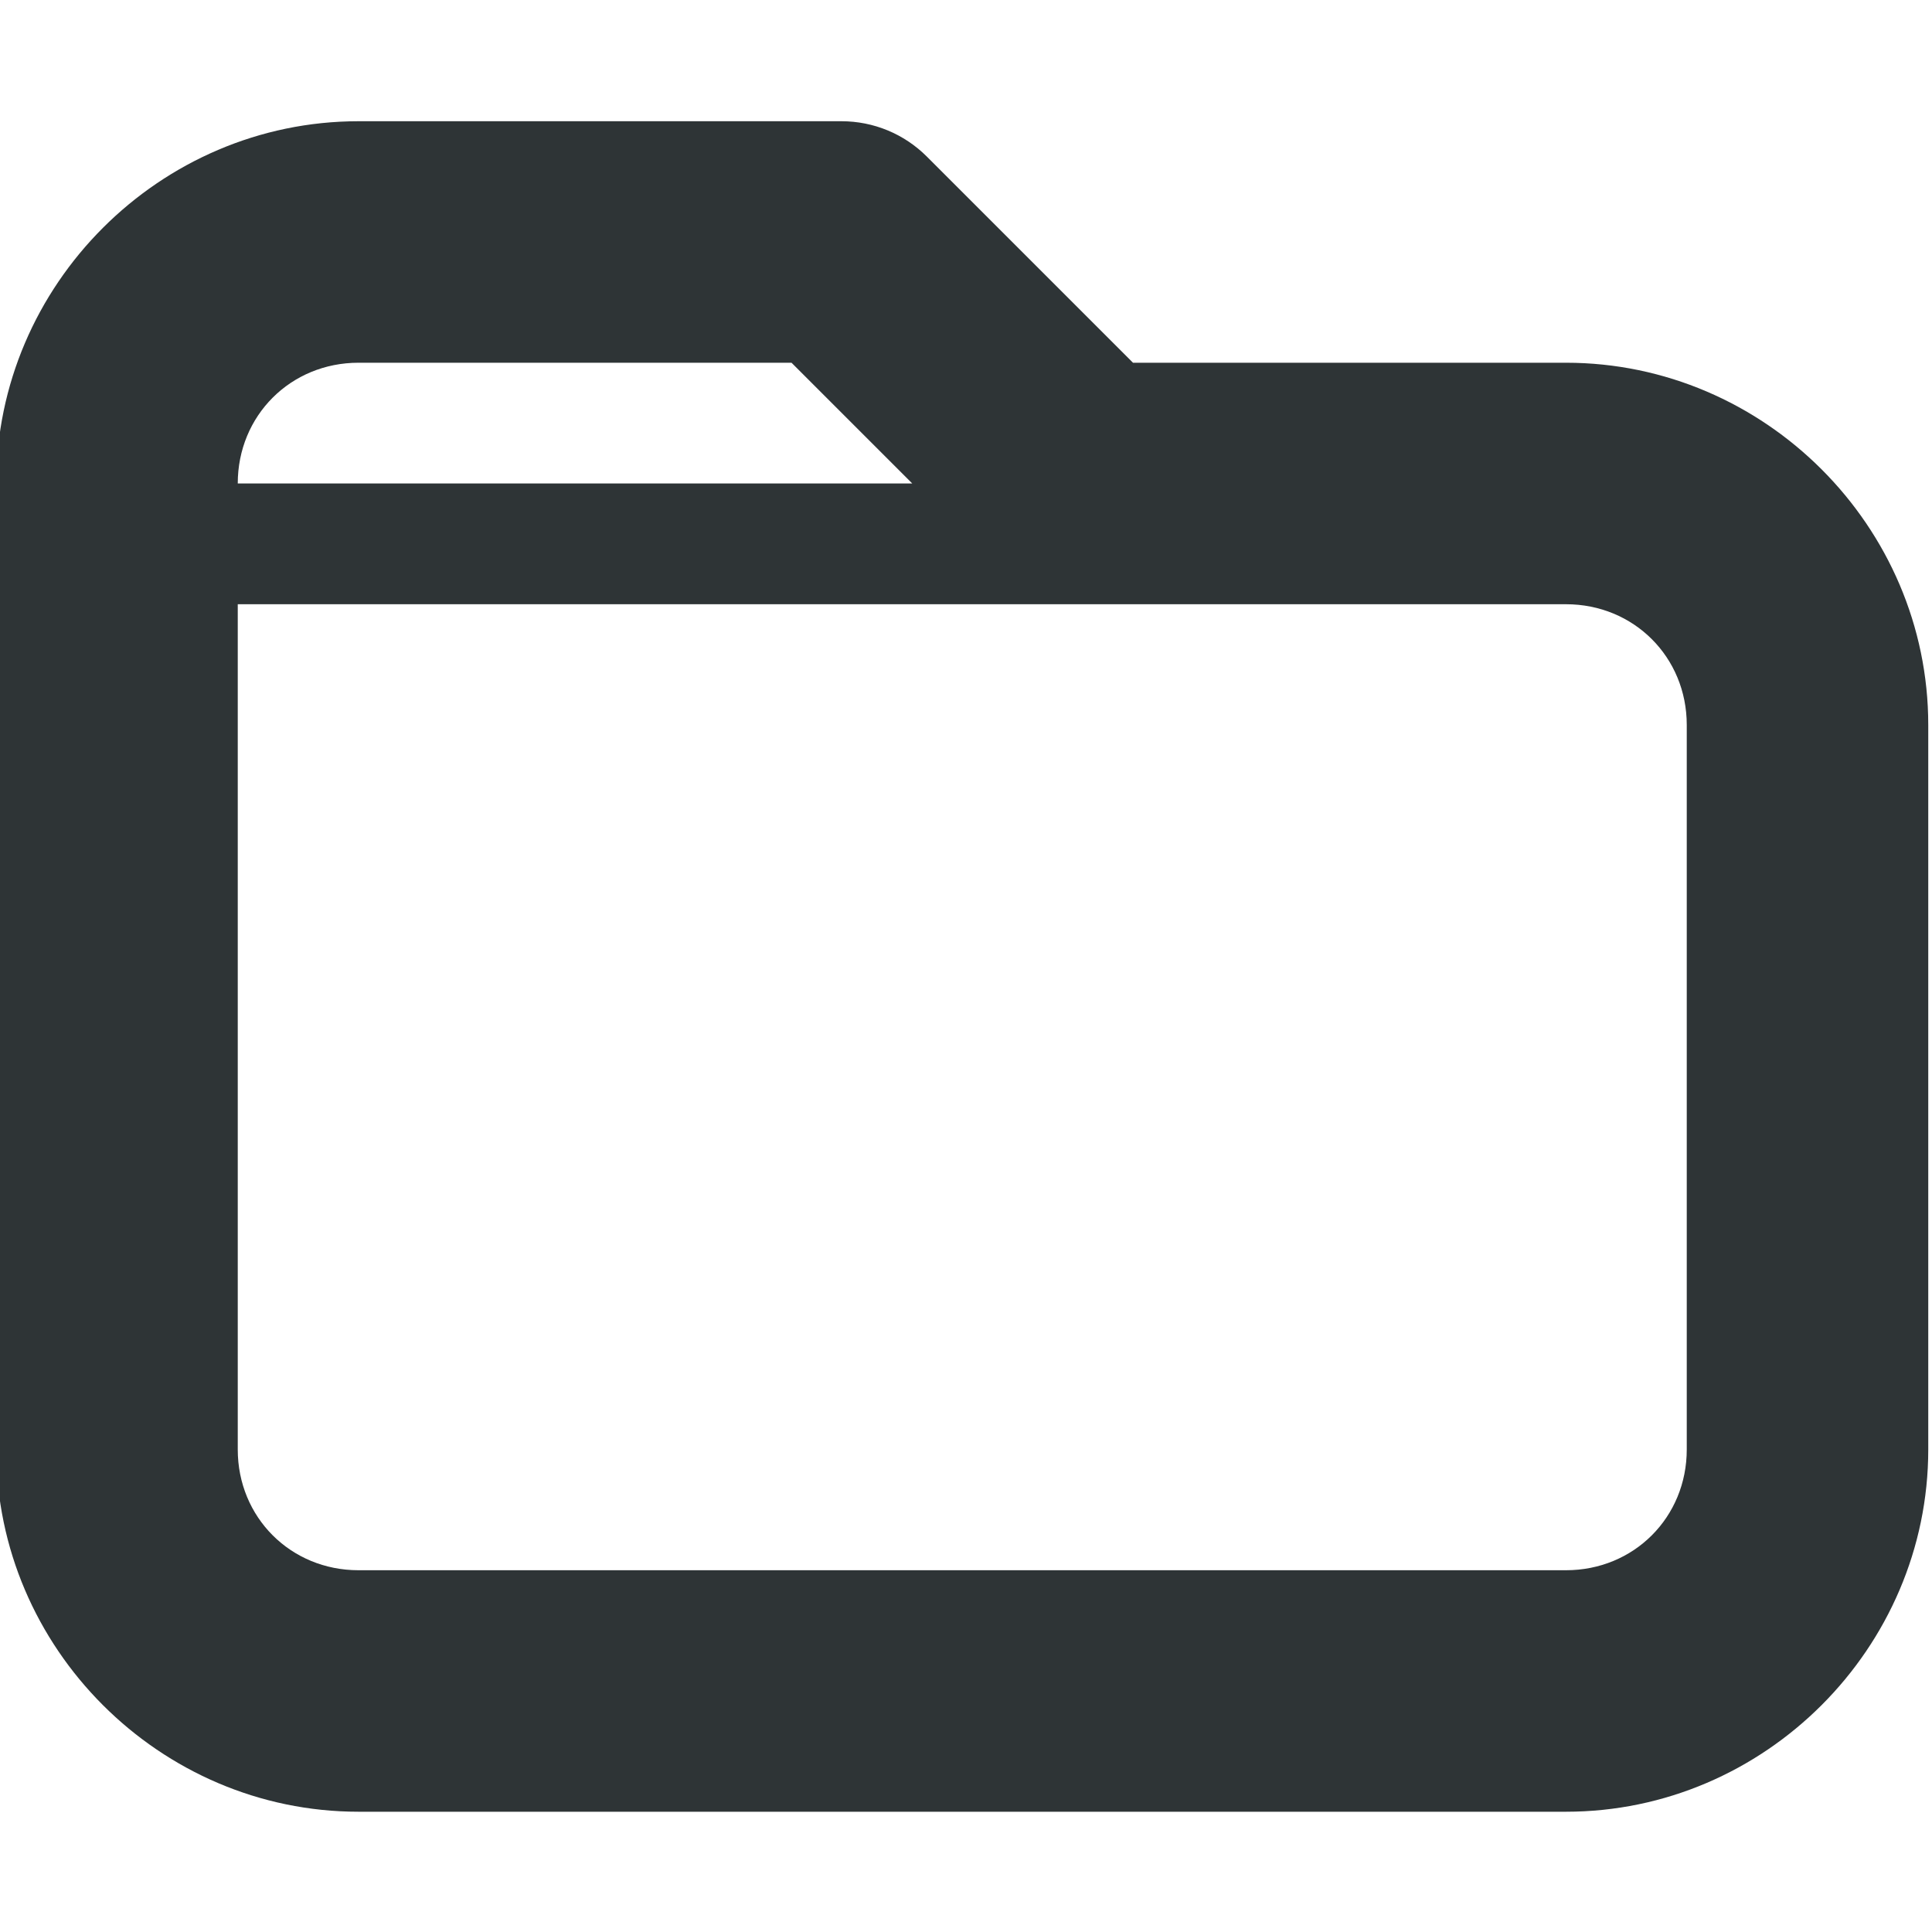
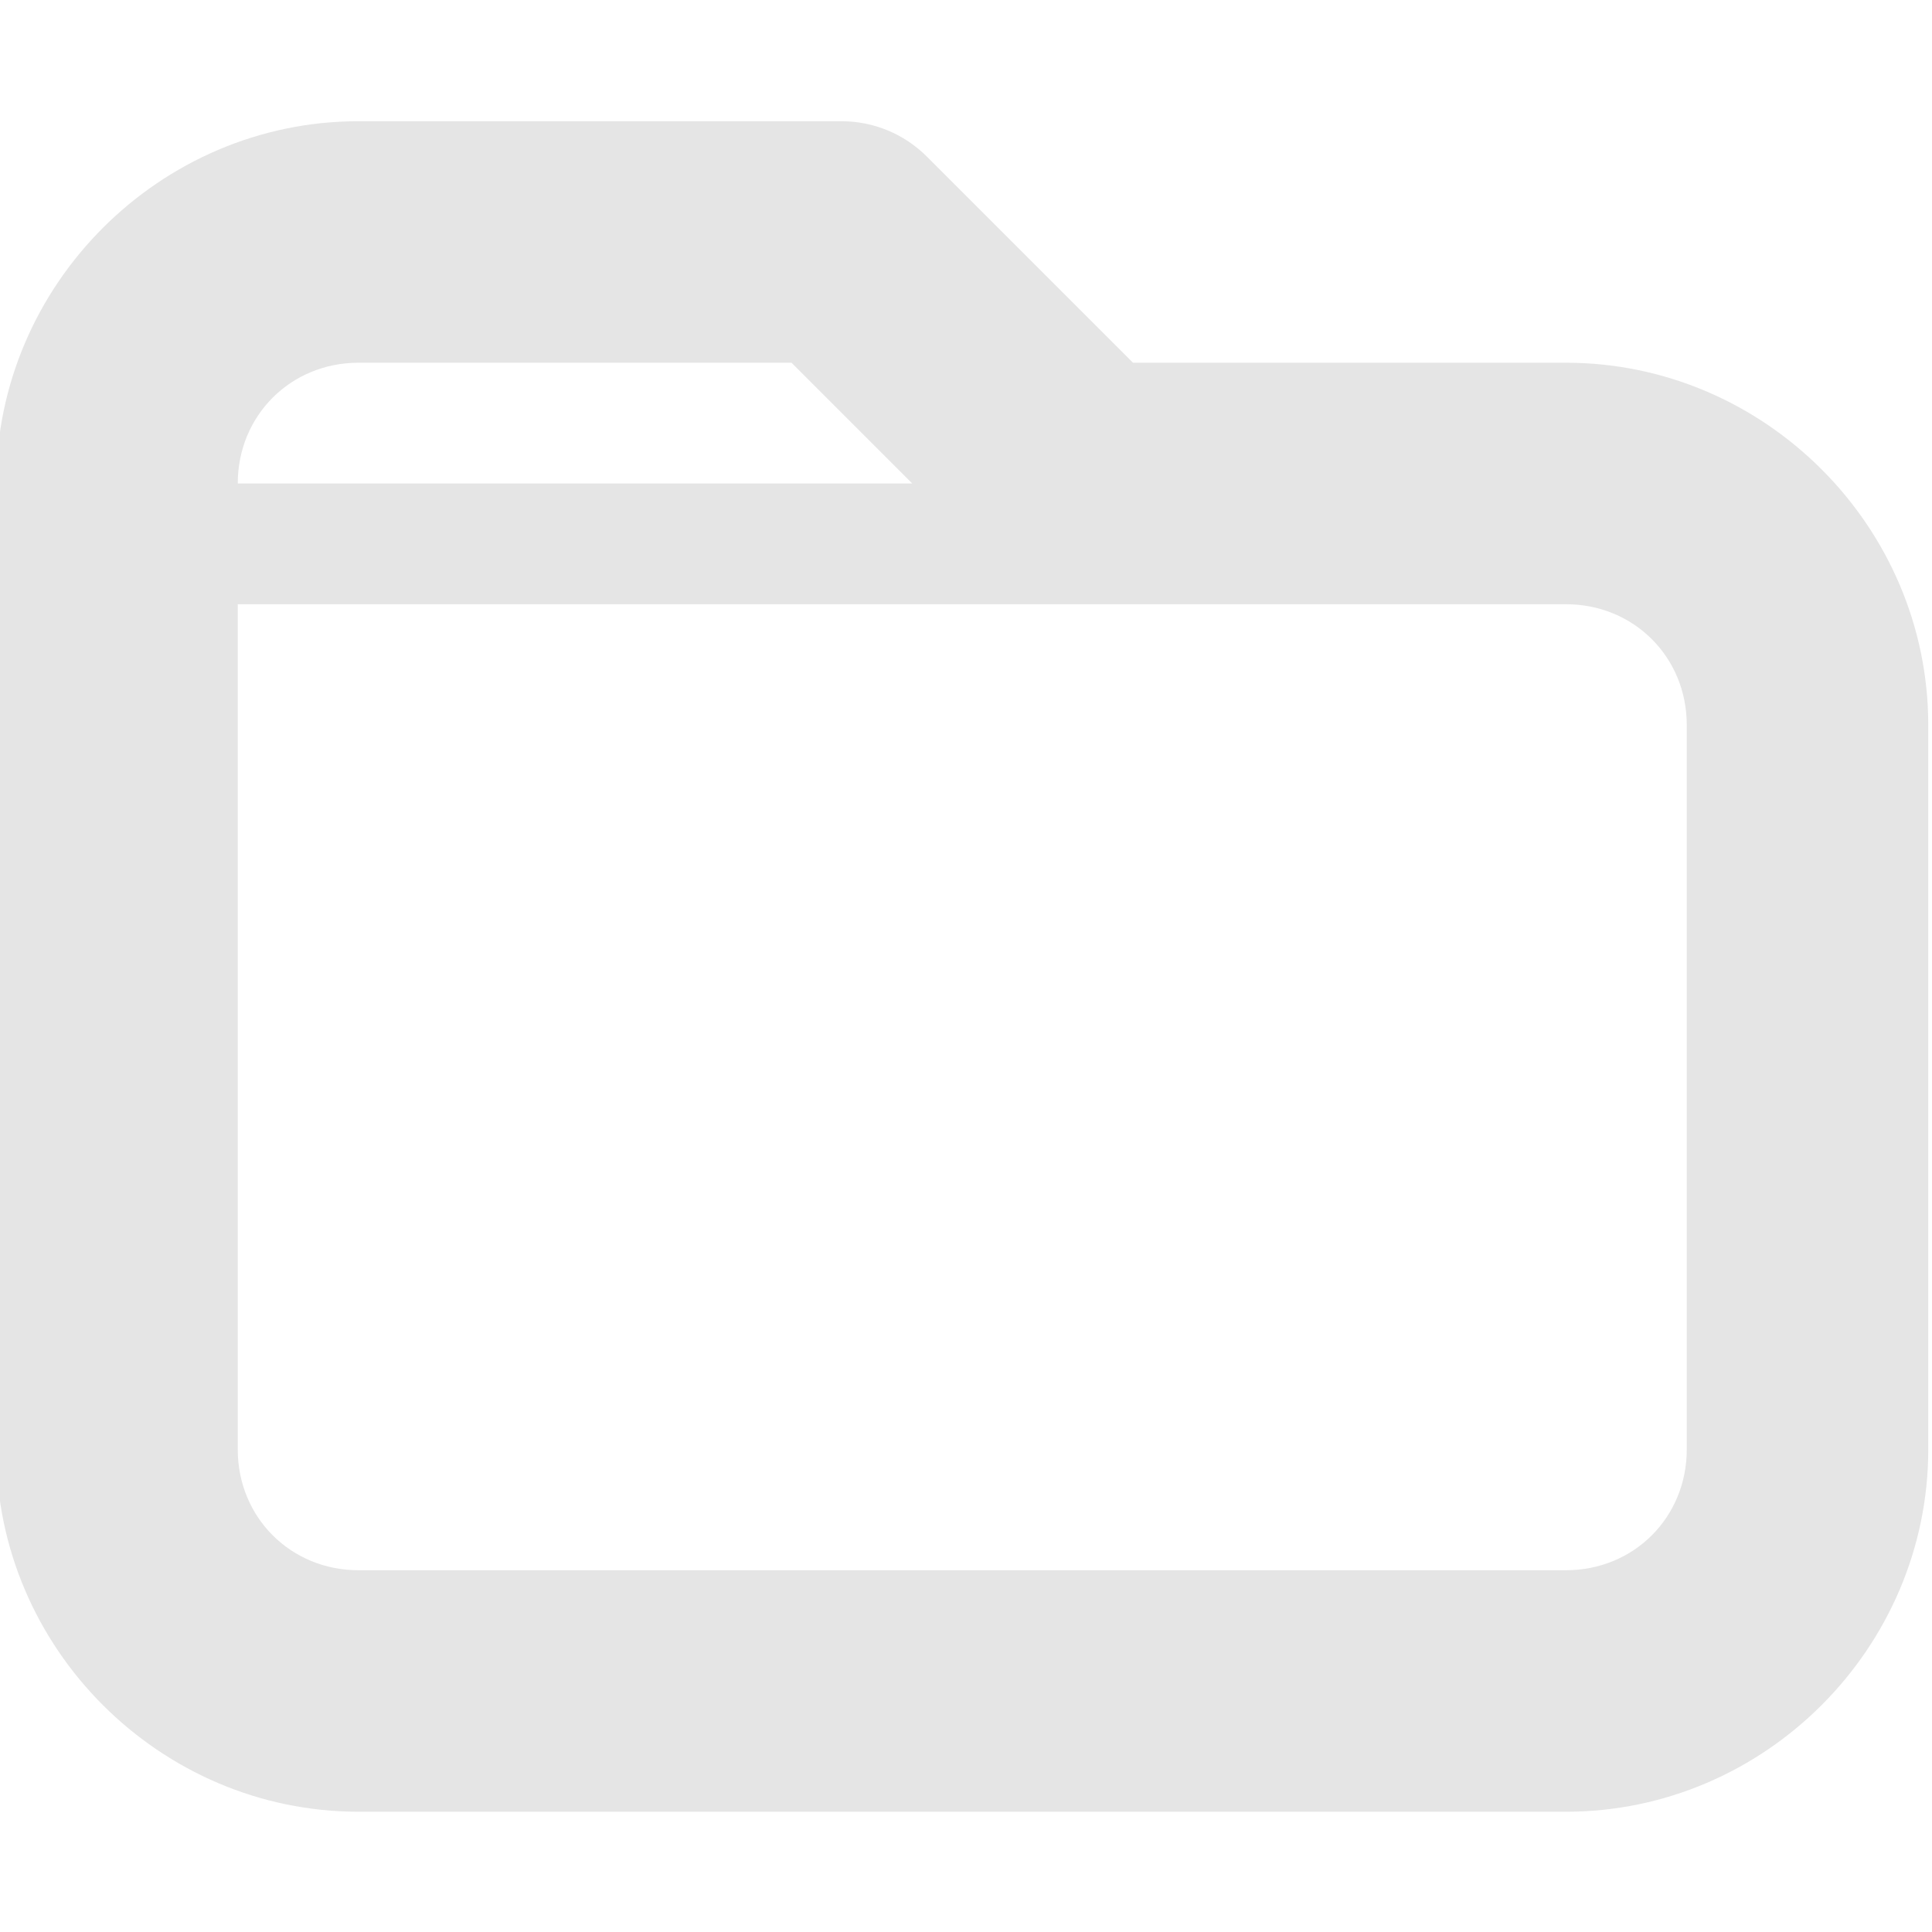
<svg xmlns="http://www.w3.org/2000/svg" height="16px" viewBox="0 0 16 16" width="16px">
-   <path d="m 2.969 1.004 c -1.645 0 -3 1.355 -3 3 v 8 c 0 1.645 1.355 3 3 3 h 10 c 1.645 0 3 -1.355 3 -3 v -6 c 0 -1.645 -1.355 -3 -3 -3 h -3.586 l -1.707 -1.707 c -0.188 -0.188 -0.441 -0.293 -0.707 -0.293 z m 0 2 h 3.586 l 1 1 h -5.586 c 0 -0.562 0.438 -1 1 -1 z m -1 2 h 11 c 0.562 0 1 0.438 1 1 v 6 c 0 0.562 -0.438 1 -1 1 h -10 c -0.562 0 -1 -0.438 -1 -1 z m 0 0" fill="#2e3436" />
+   <path d="m 2.969 1.004 c -1.645 0 -3 1.355 -3 3 v 8 c 0 1.645 1.355 3 3 3 h 10 c 1.645 0 3 -1.355 3 -3 v -6 c 0 -1.645 -1.355 -3 -3 -3 h -3.586 l -1.707 -1.707 c -0.188 -0.188 -0.441 -0.293 -0.707 -0.293 z m 0 2 h 3.586 l 1 1 h -5.586 c 0 -0.562 0.438 -1 1 -1 z m -1 2 h 11 c 0.562 0 1 0.438 1 1 v 6 c 0 0.562 -0.438 1 -1 1 h -10 c -0.562 0 -1 -0.438 -1 -1 z m 0 0" fill="#e5e5e5" />
</svg>
